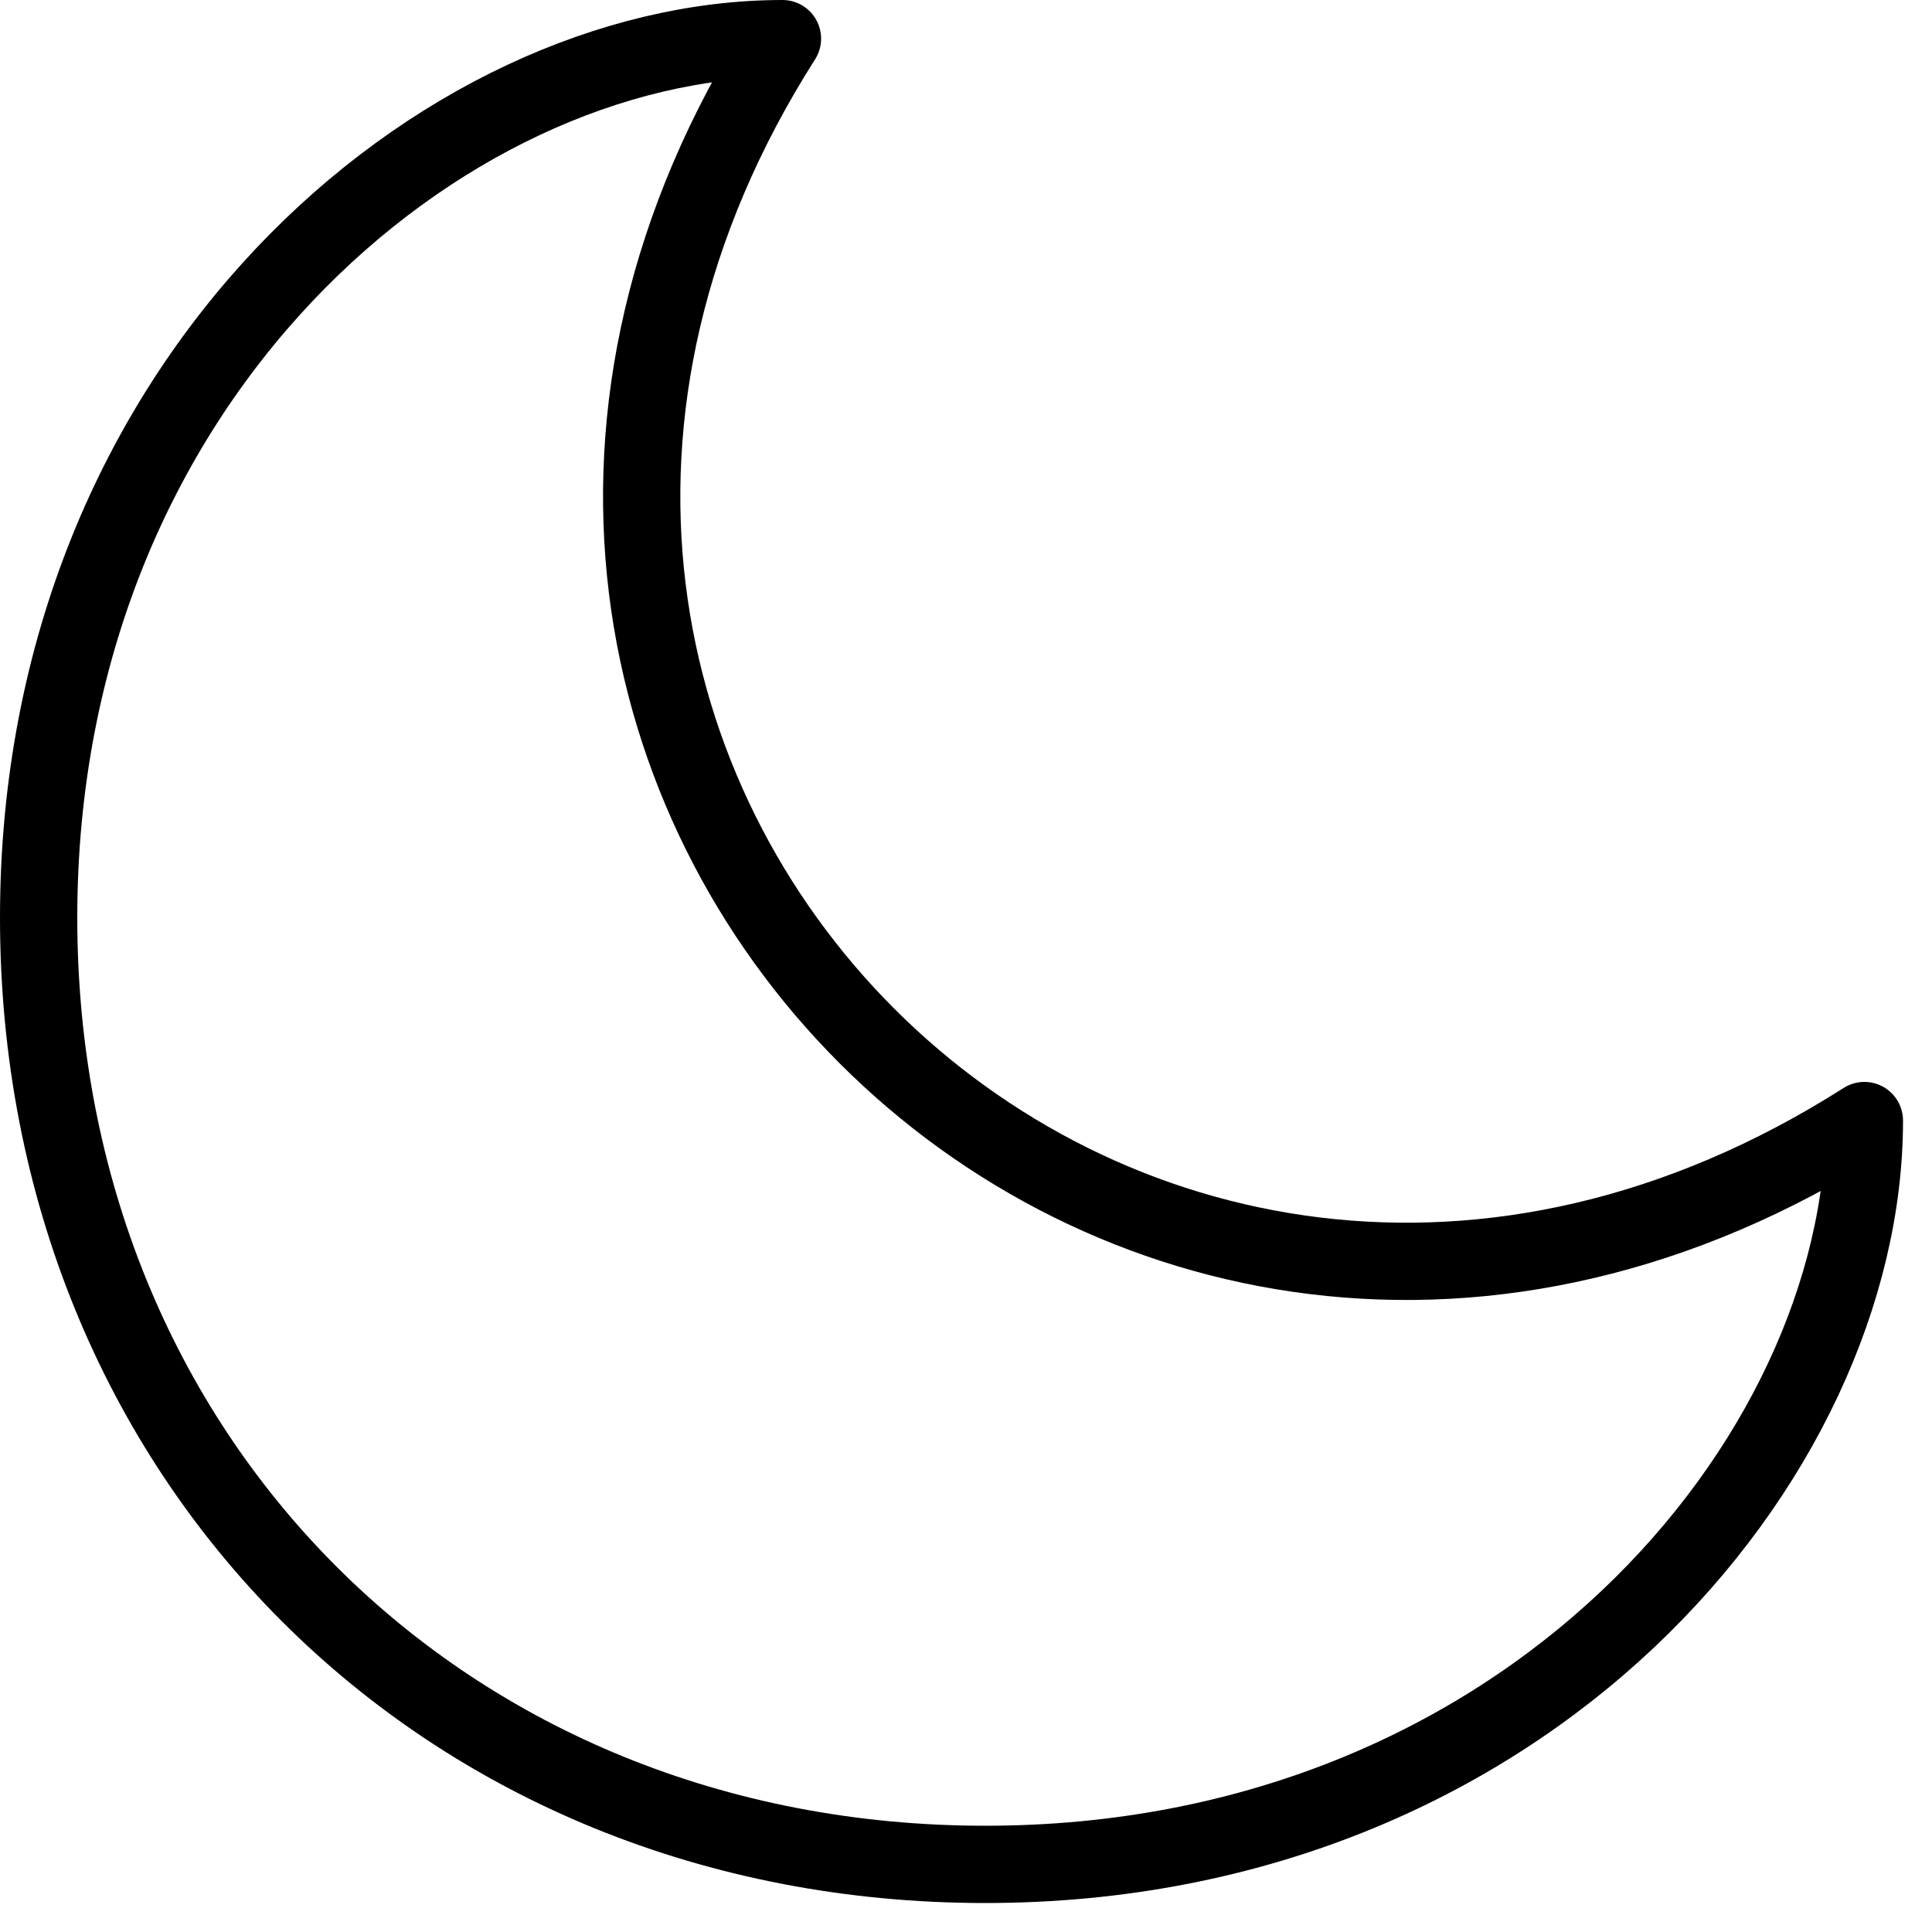
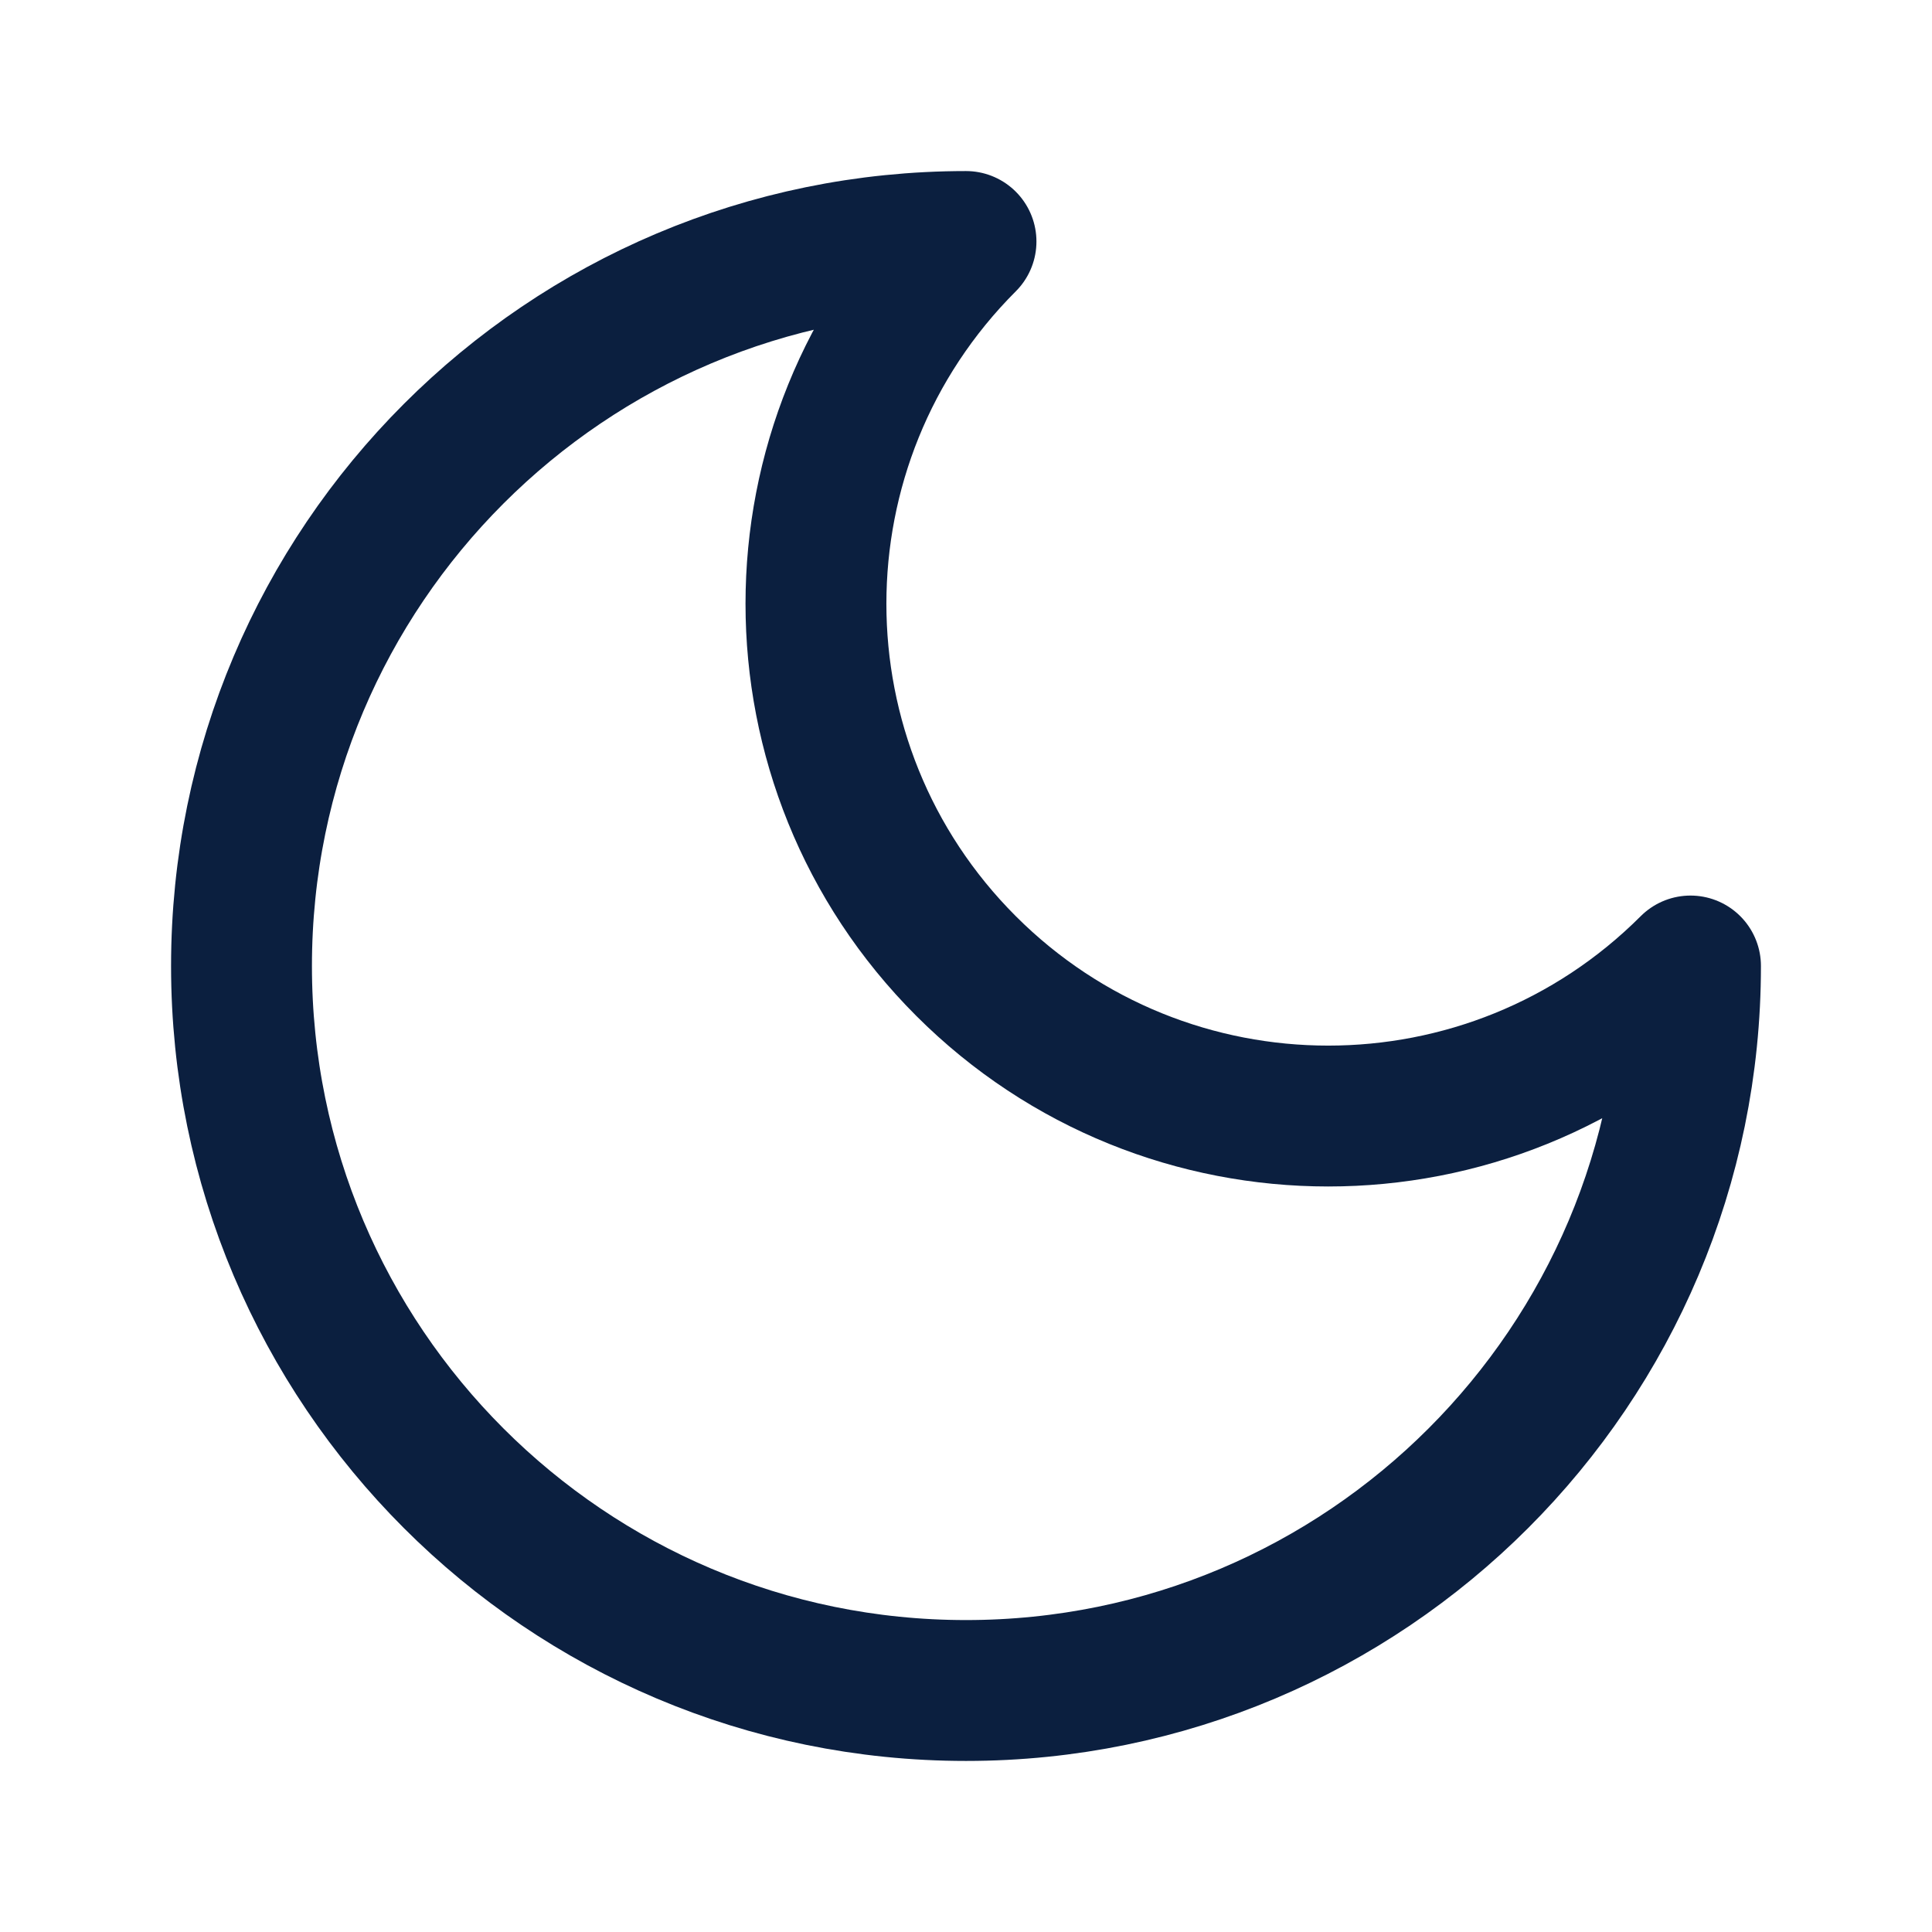
- <svg xmlns="http://www.w3.org/2000/svg" width="25" height="25" viewBox="0 0 25 25" fill="none">
-   <path d="M10.125 0.5C5.75 0.5 0.5 4.875 0.5 11.875C0.5 18.875 5.75 24.125 12.75 24.125C19.75 24.125 24.125 18.875 24.125 14.5C14.5 20.625 4 10.125 10.125 0.5Z" stroke="black" stroke-linecap="round" stroke-linejoin="round" />
+ <svg xmlns="http://www.w3.org/2000/svg" width="24" height="24" viewBox="0 0 24 24" fill="none">
+   <path d="M12 3a6 6 0 0 0 9 9 9 9 0 1 1-9-9Z" stroke="#0B1F3F" stroke-width="1.75" stroke-linecap="round" stroke-linejoin="round" />
</svg>
